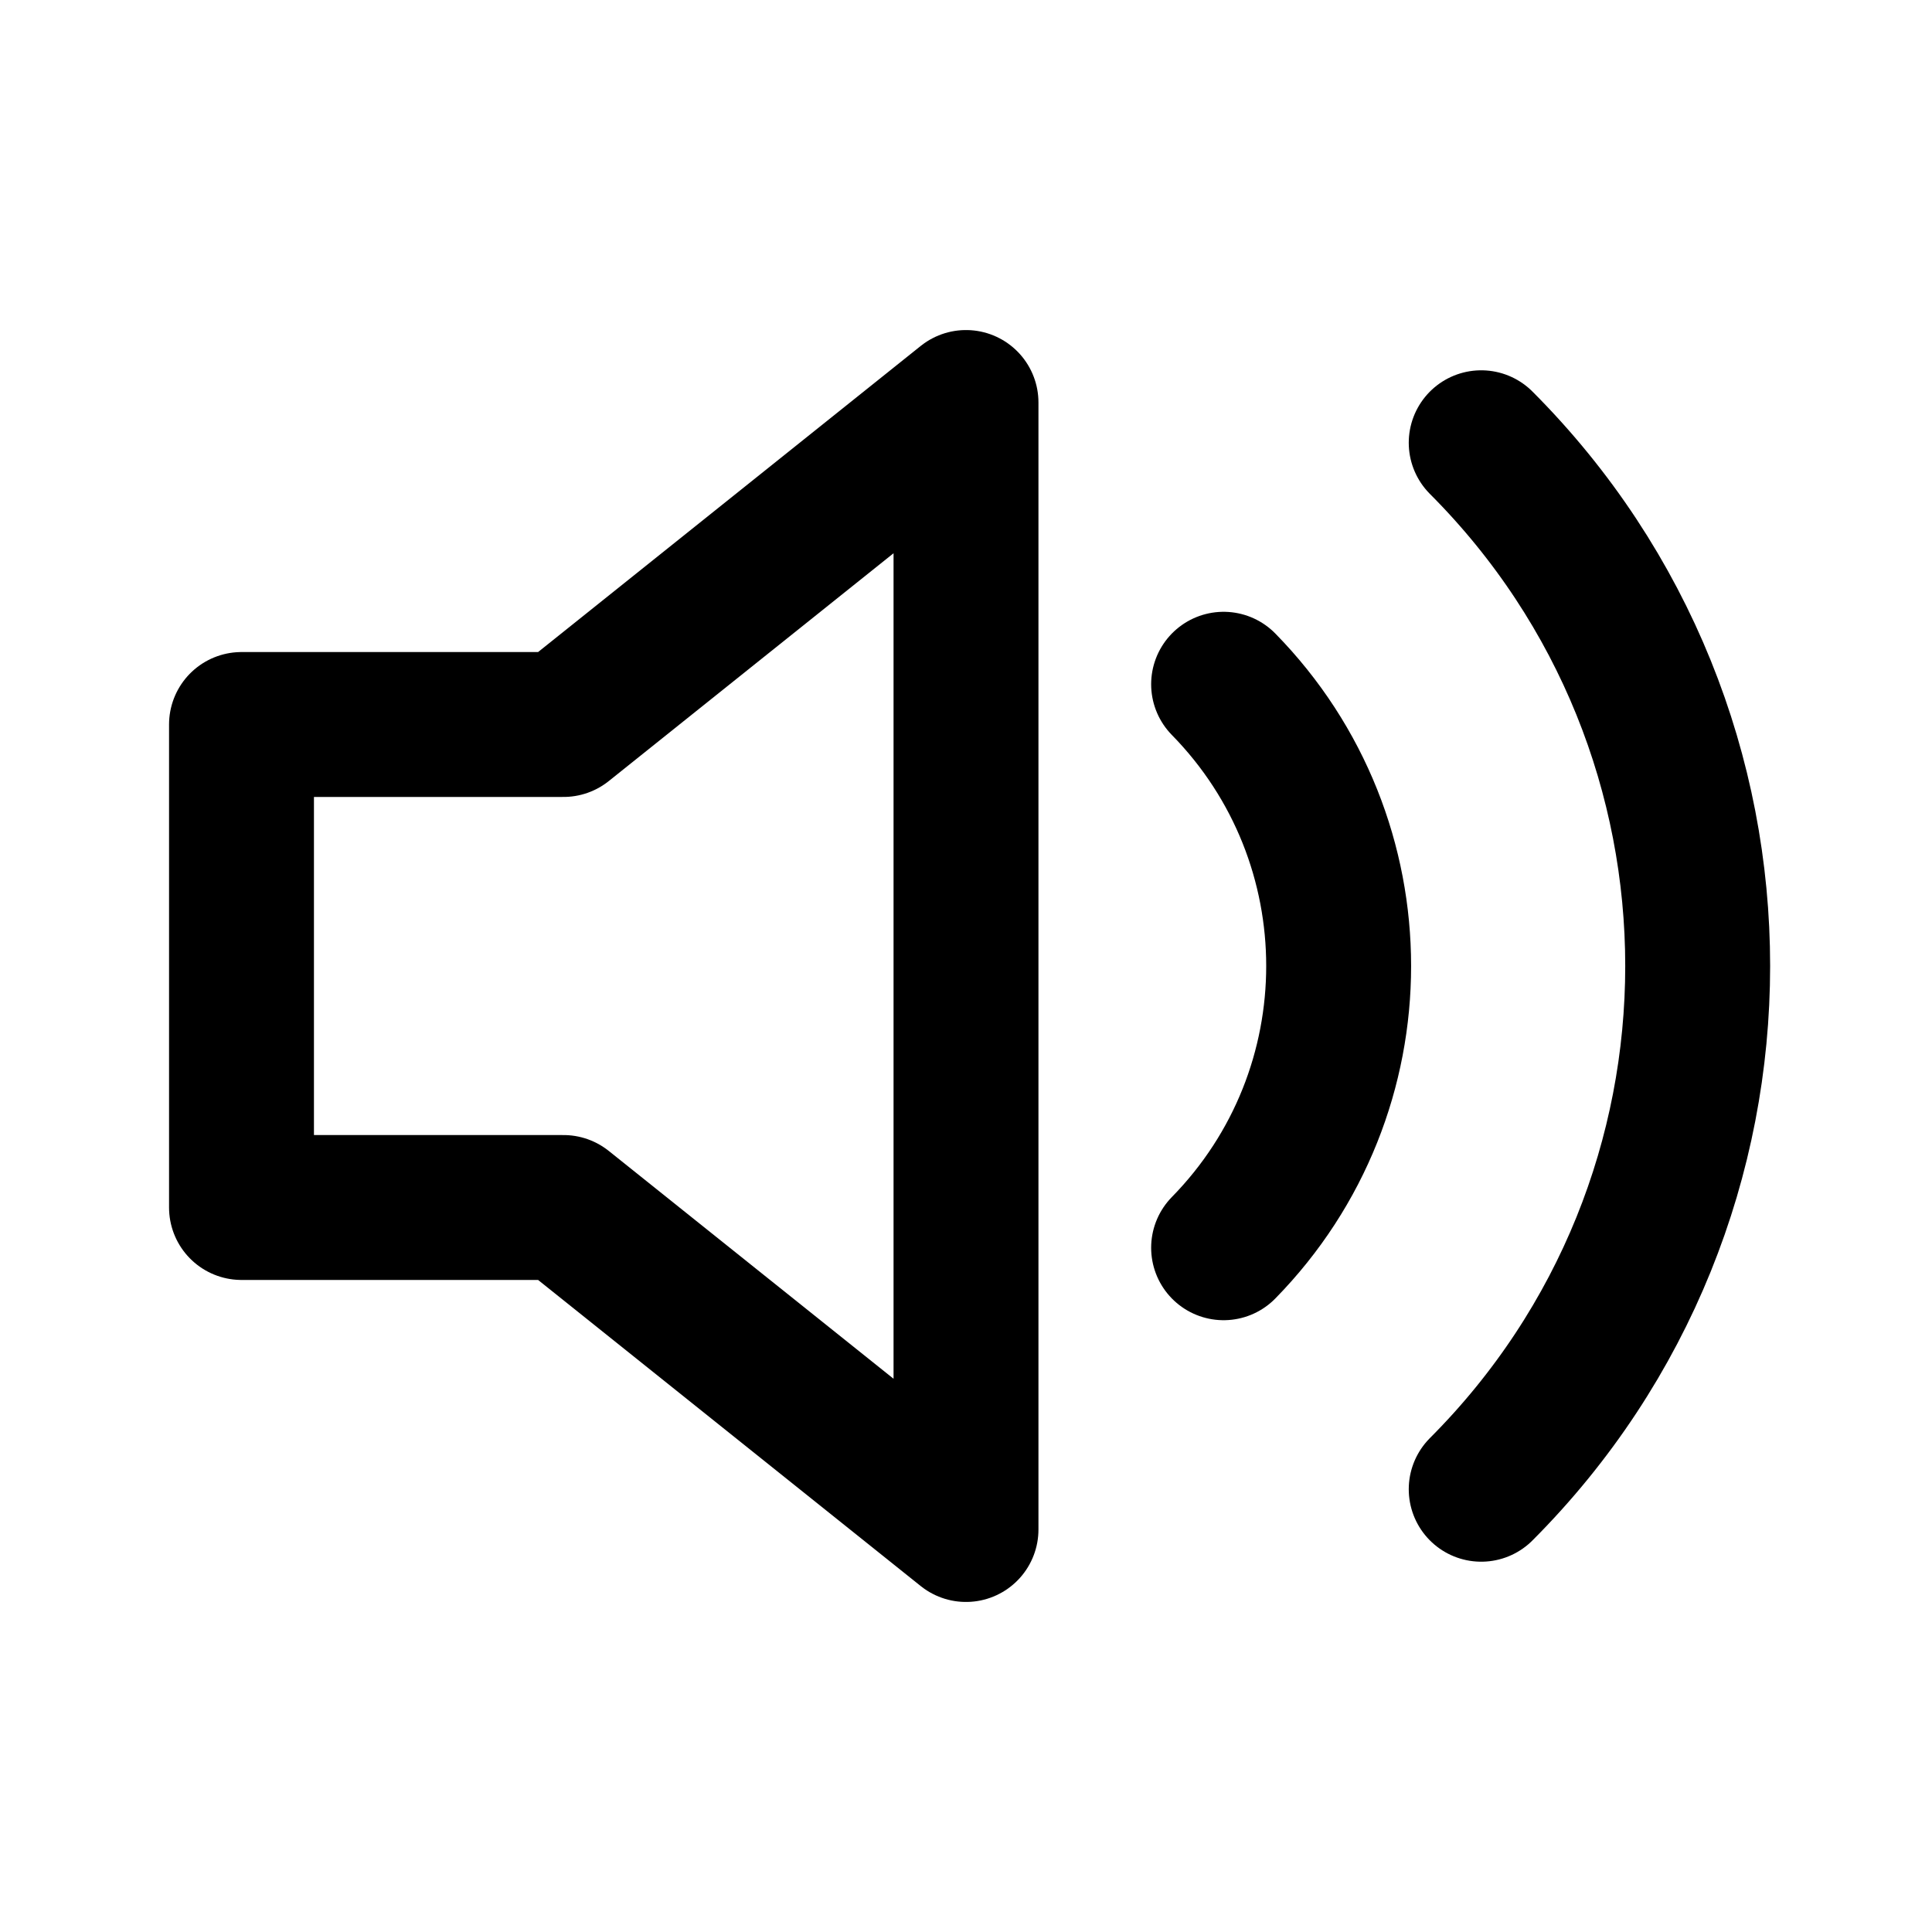
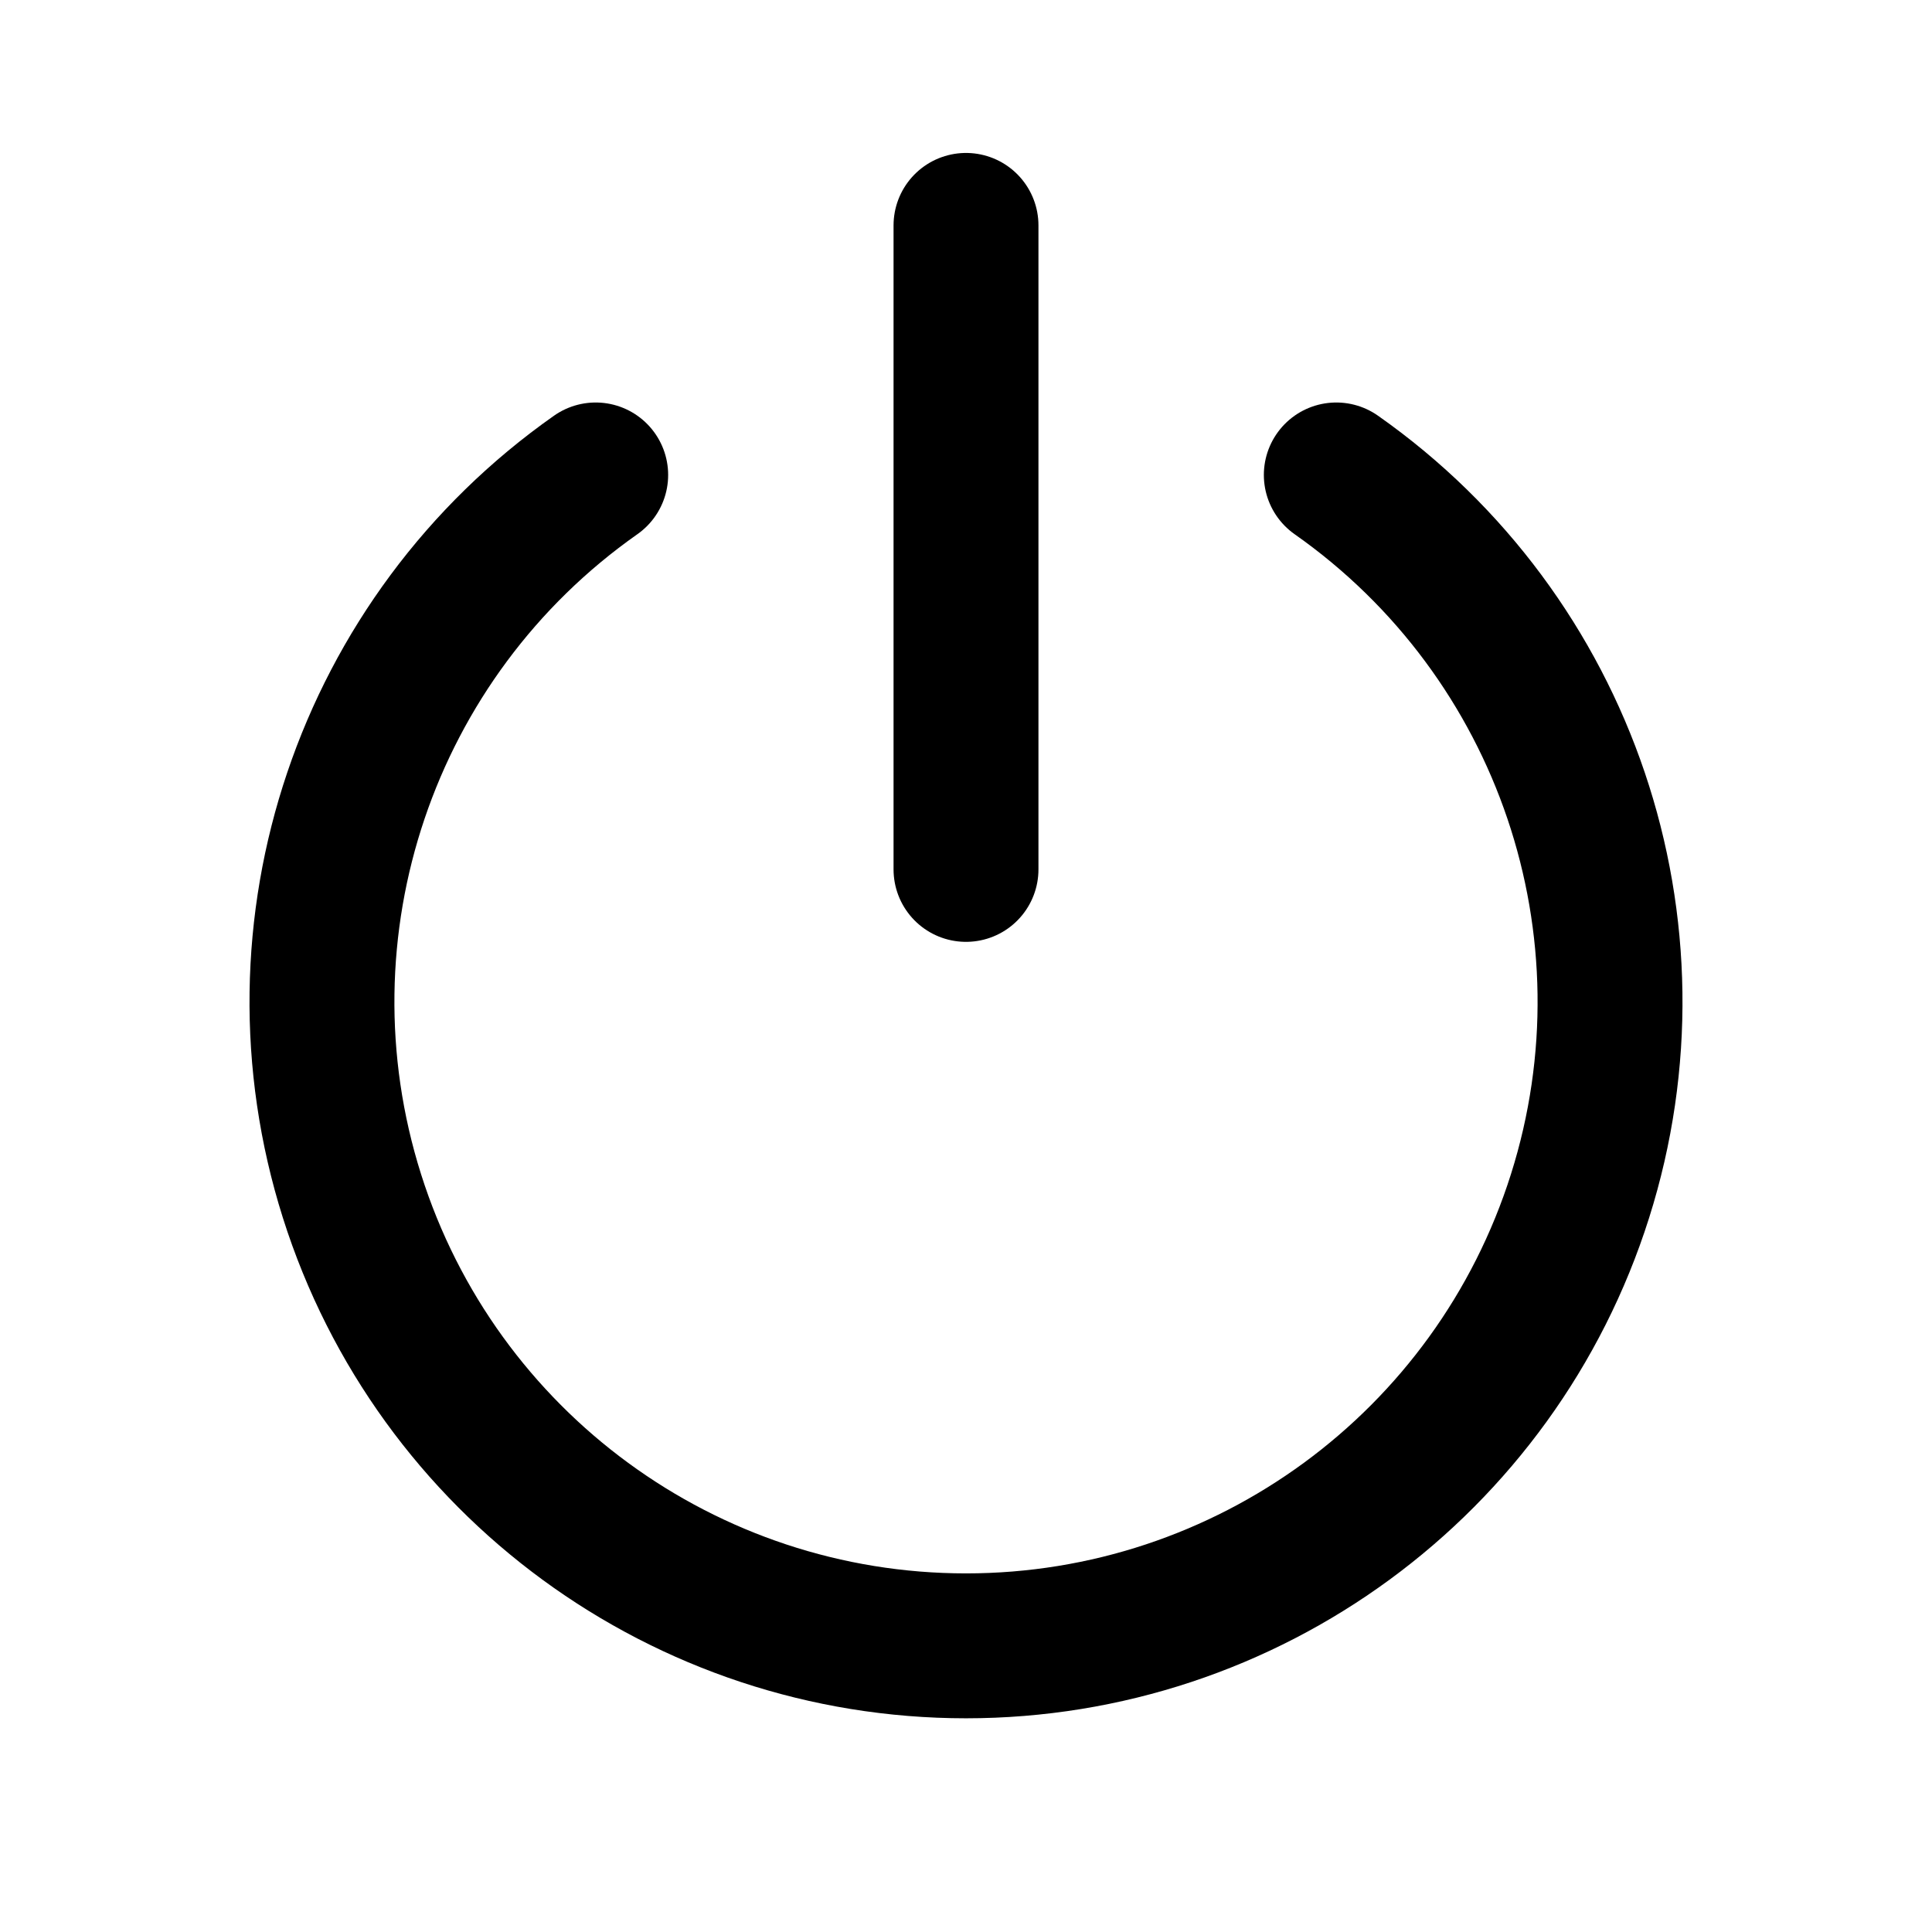
<svg xmlns="http://www.w3.org/2000/svg" width="24" height="24" viewBox="0 0 24 24" fill="none" stroke="currentColor" stroke-width="1.8" stroke-linecap="round" stroke-linejoin="round">
-   <path d="M3 9h4l5-4v14l-5-4H3Z" />
-   <path d="M15.2 8.5a5 5 0 0 1 0 7" />
-   <path d="M18.4 5.5a9.2 9.2 0 0 1 0 13" />
+   <path d="M12 2.8v8M7.4 5.9a8 8 0 1 0 9.2 0" />
</svg>
